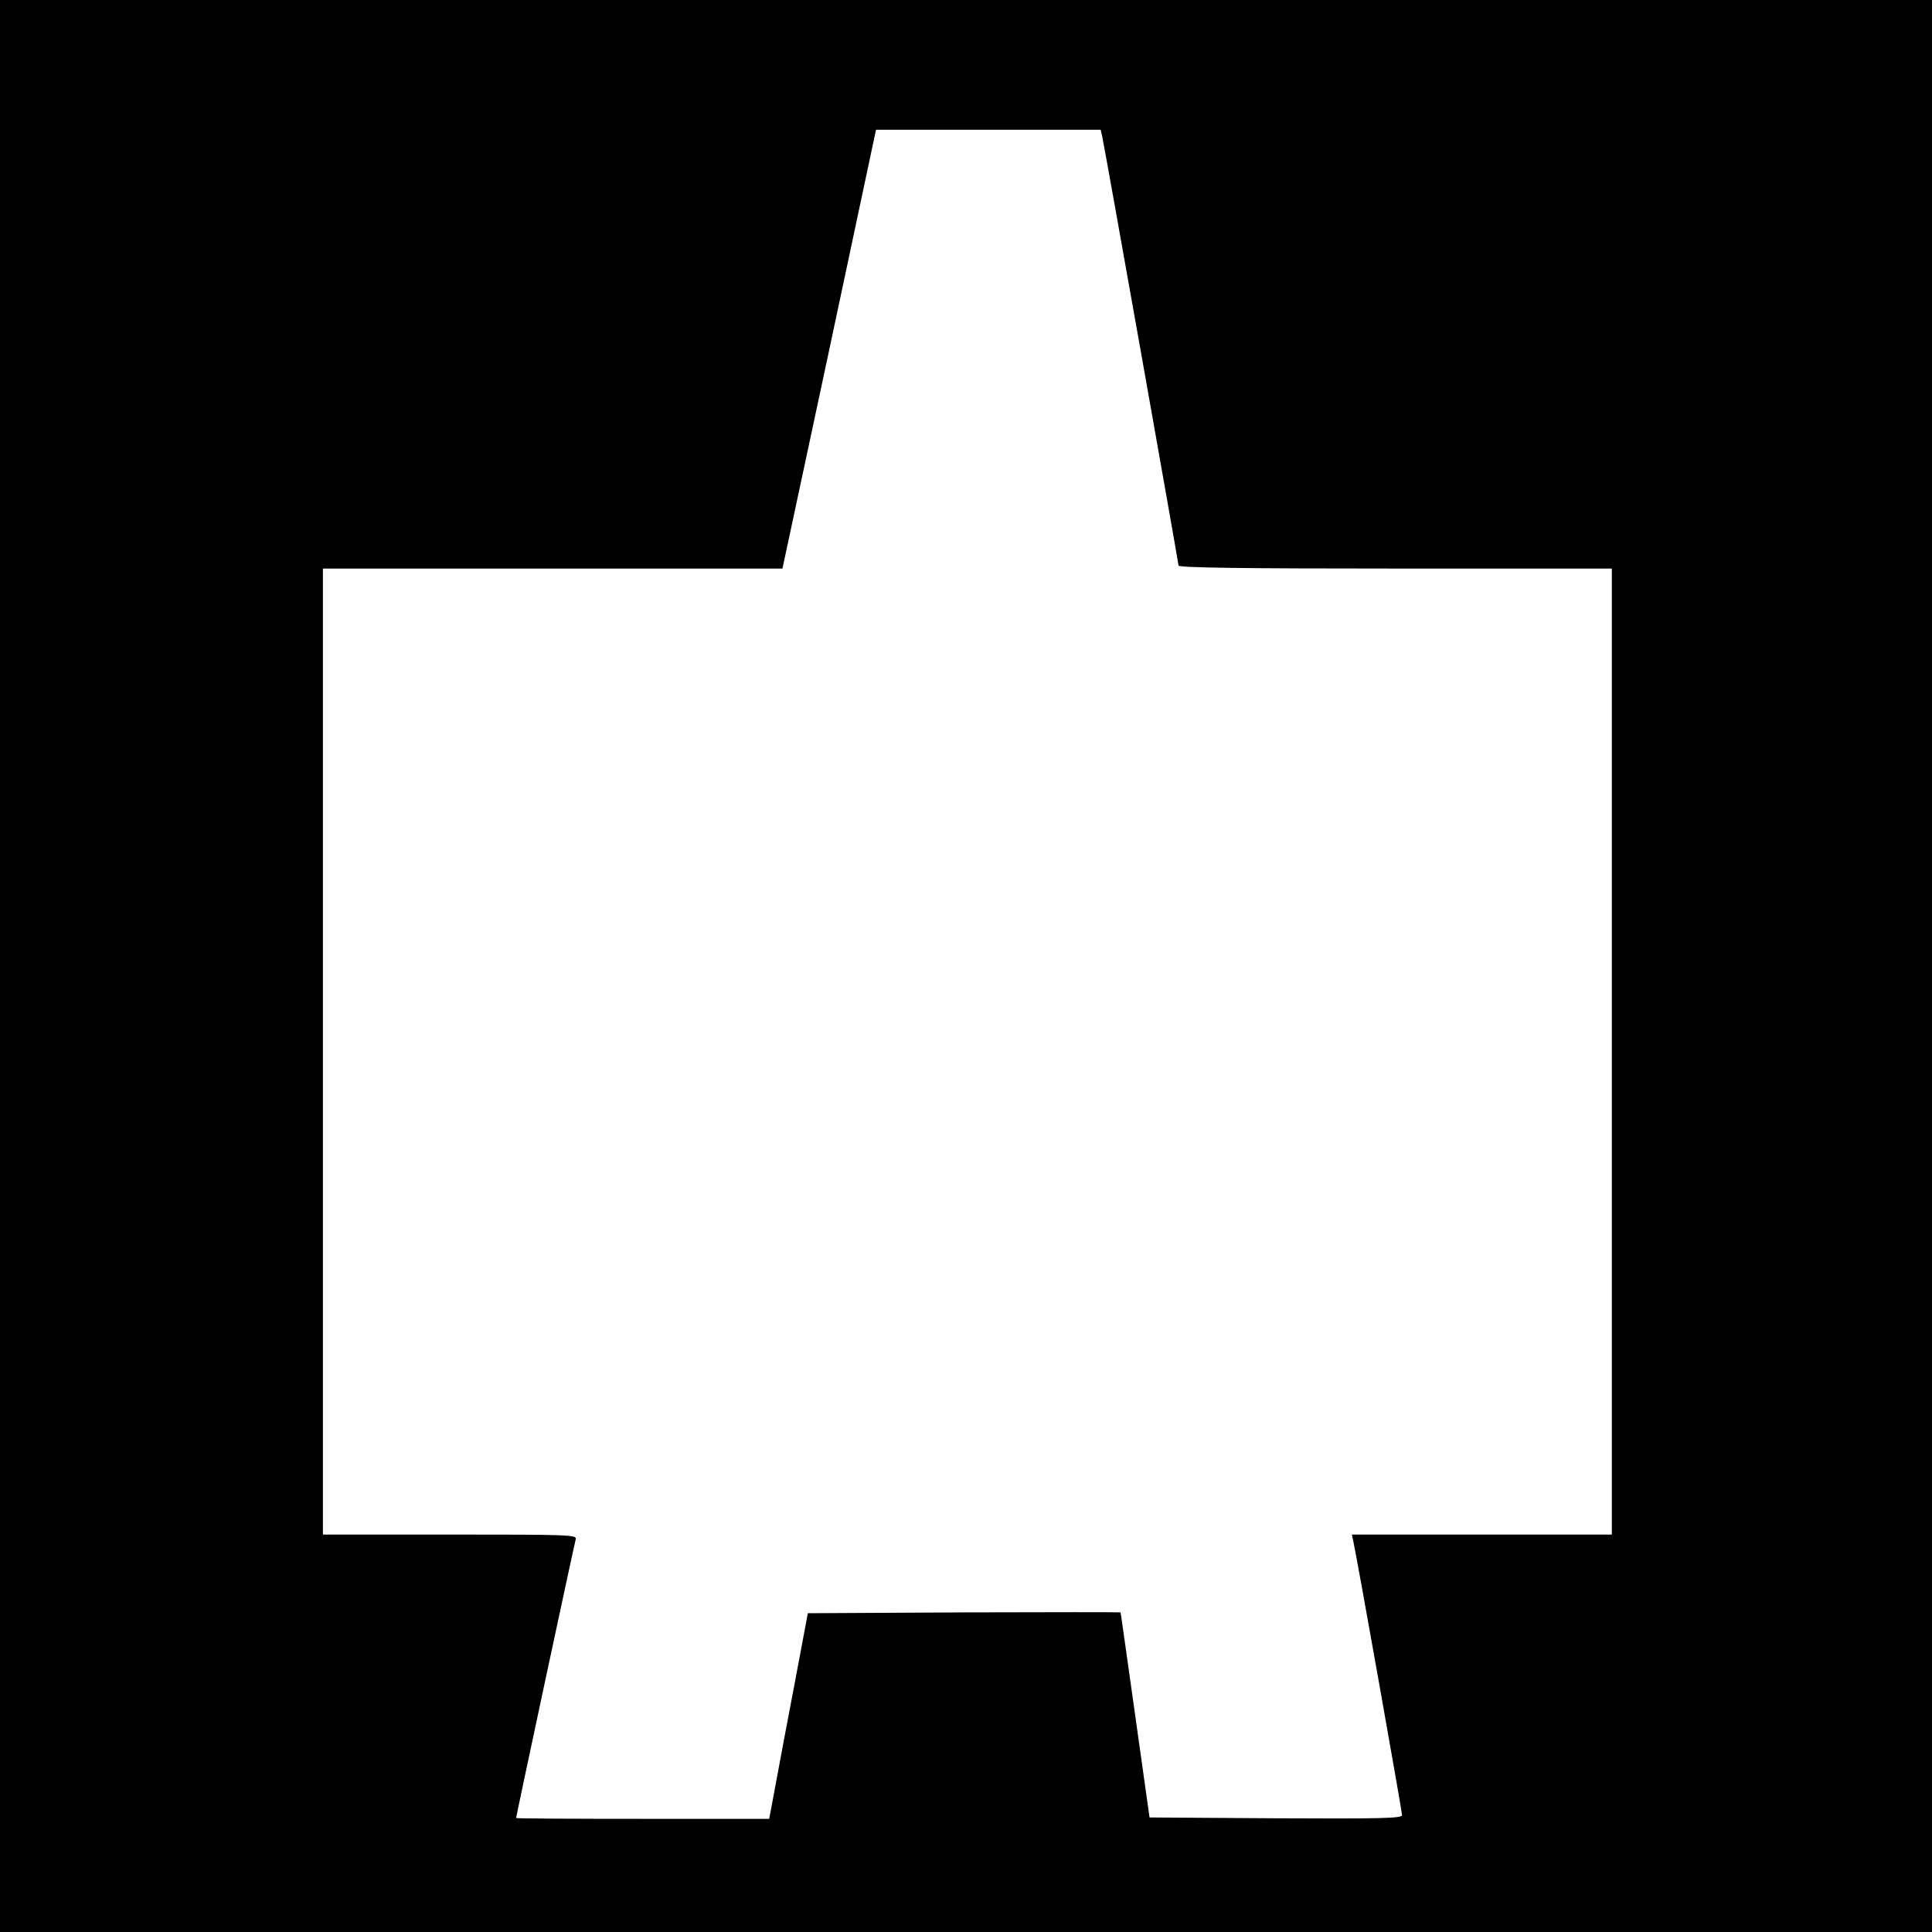
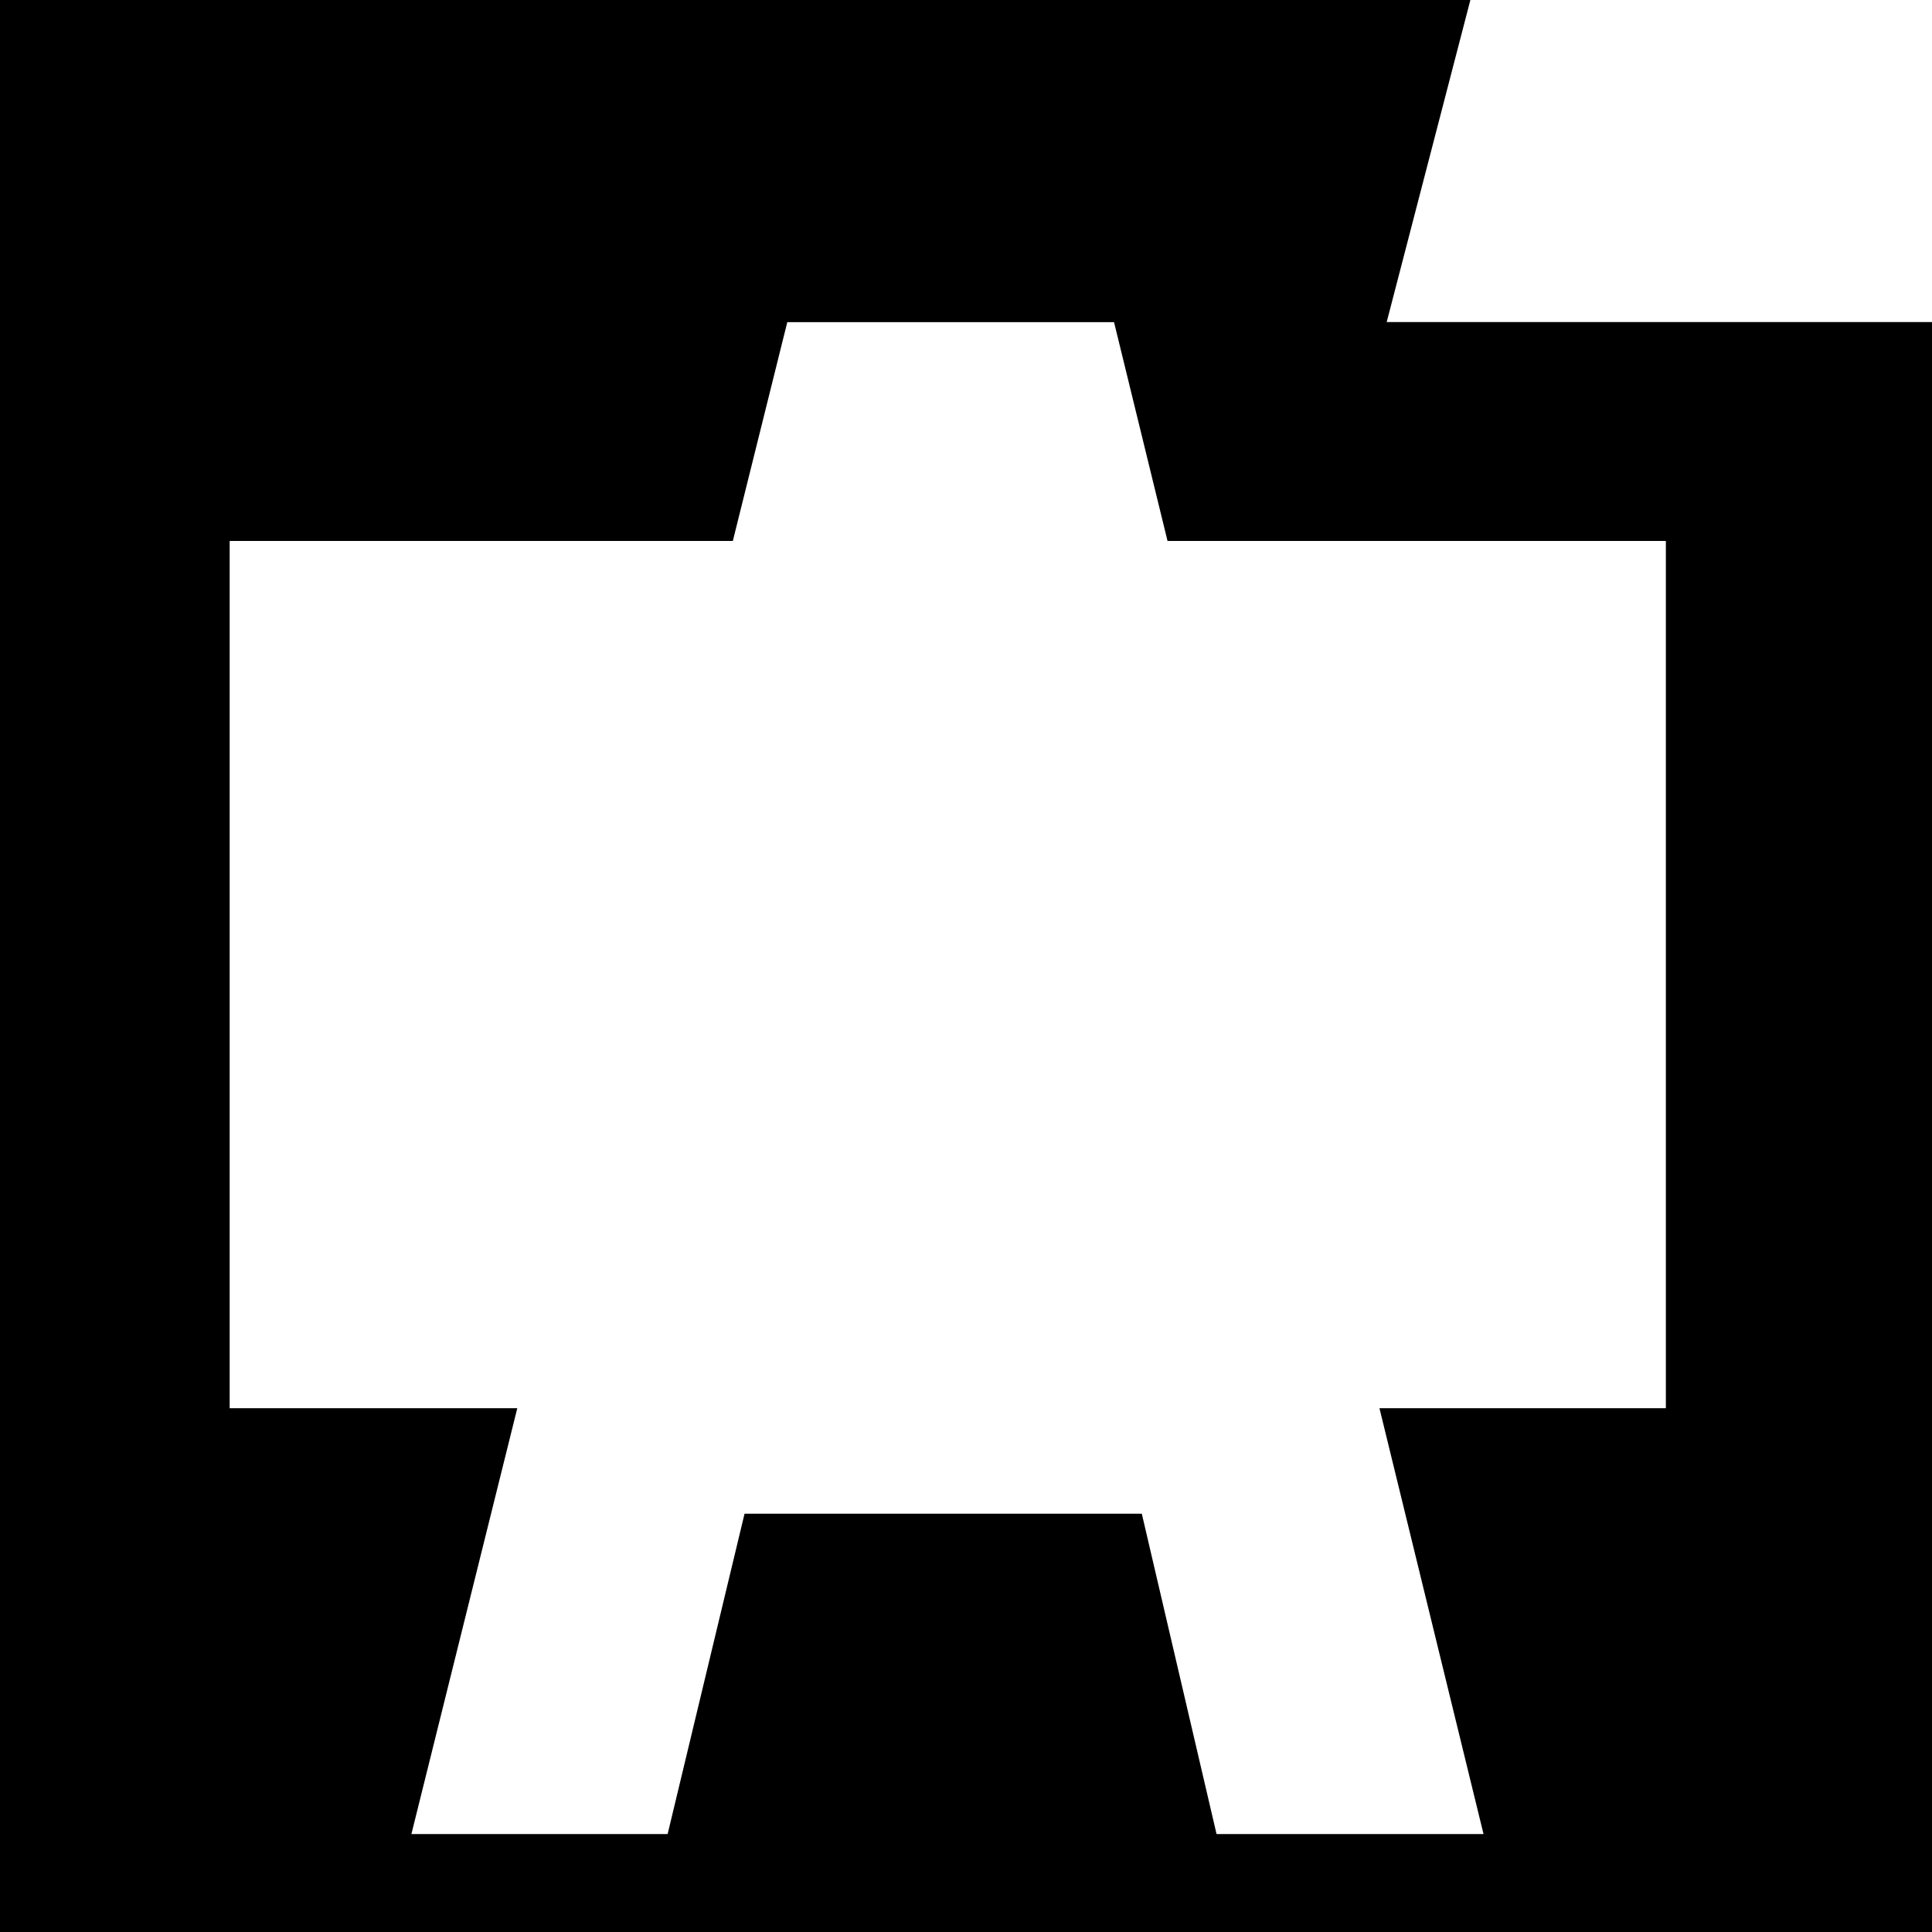
- <svg xmlns="http://www.w3.org/2000/svg" version="1.0" width="700pt" height="700pt" viewBox="0 0 700 700" preserveAspectRatio="xMidYMid meet">
-   <g transform="translate(0,700) scale(0.1,-0.1)" fill="#000000" stroke="none">
-     <path d="M0 3500 l0 -3500 3500 0 3500 0 0 3500 0 3500 -3500 0 -3500 0 0 -3500z m3994 3003 c14 -68 276 -1543 276 -1552 0 -8 237 -11 785 -11 l785 0 0 -1750 0 -1750 -471 0 -471 0 6 -28 c13 -58 176 -976 176 -989 0 -11 -80 -13 -457 -11 l-458 3 -52 370 c-29 204 -52 371 -53 373 0 1 -255 1 -567 0 l-566 -3 -47 -250 c-26 -137 -58 -305 -70 -372 l-23 -123 -458 0 c-253 0 -459 1 -459 3 0 7 211 993 216 1010 5 16 -21 17 -455 17 l-461 0 0 1750 0 1750 833 0 832 0 170 795 169 795 407 0 407 0 6 -27z" />
+ <svg xmlns="http://www.w3.org/2000/svg" version="1.0" viewBox="0 0 16 16" style="enable-background:new 0 0 16 16;" xml:space="preserve">
+   <g>
+     <path d="M11.484,2.667l0.693-2.667H0v16h16V2.667H11.484z M13.796,11.662h-2.372 l0.862,3.527H10.075l-0.619-2.653H6.166l-0.637,2.653h-2.122l0.877-3.527H1.902 V4.48h4.167L6.52,2.668h2.706l0.443,1.812h4.127V11.662z" />
  </g>
</svg>
